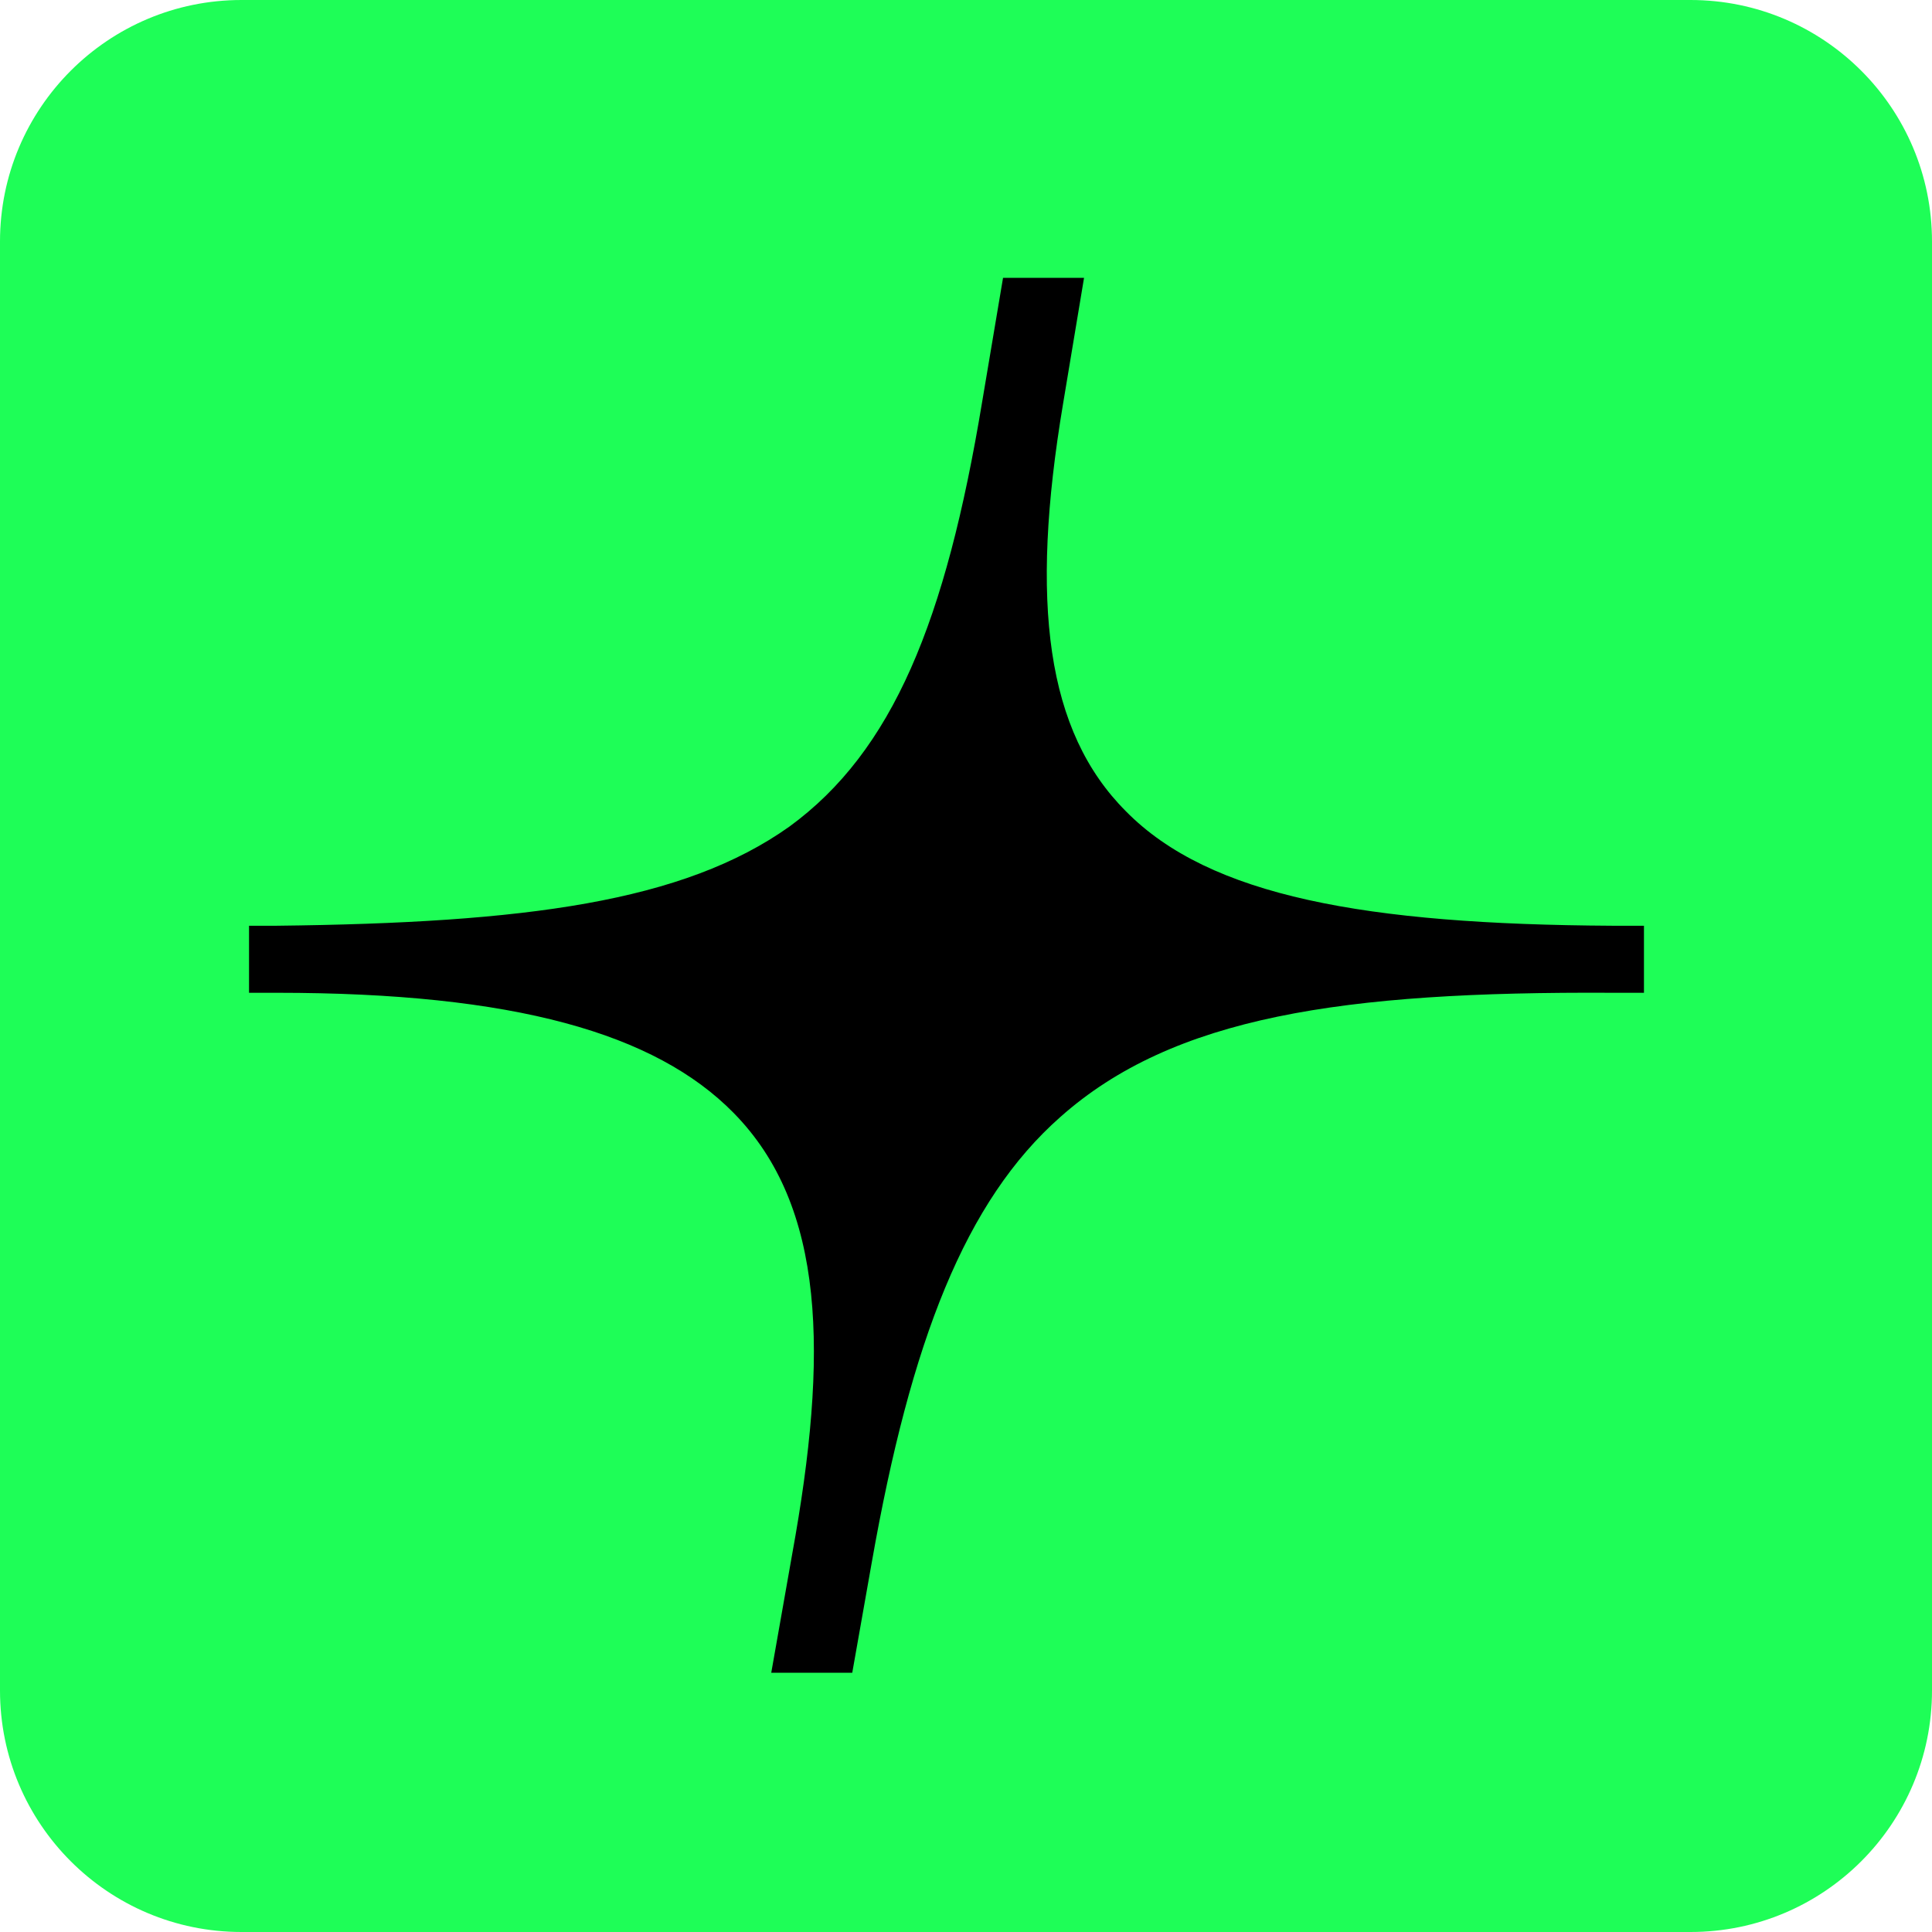
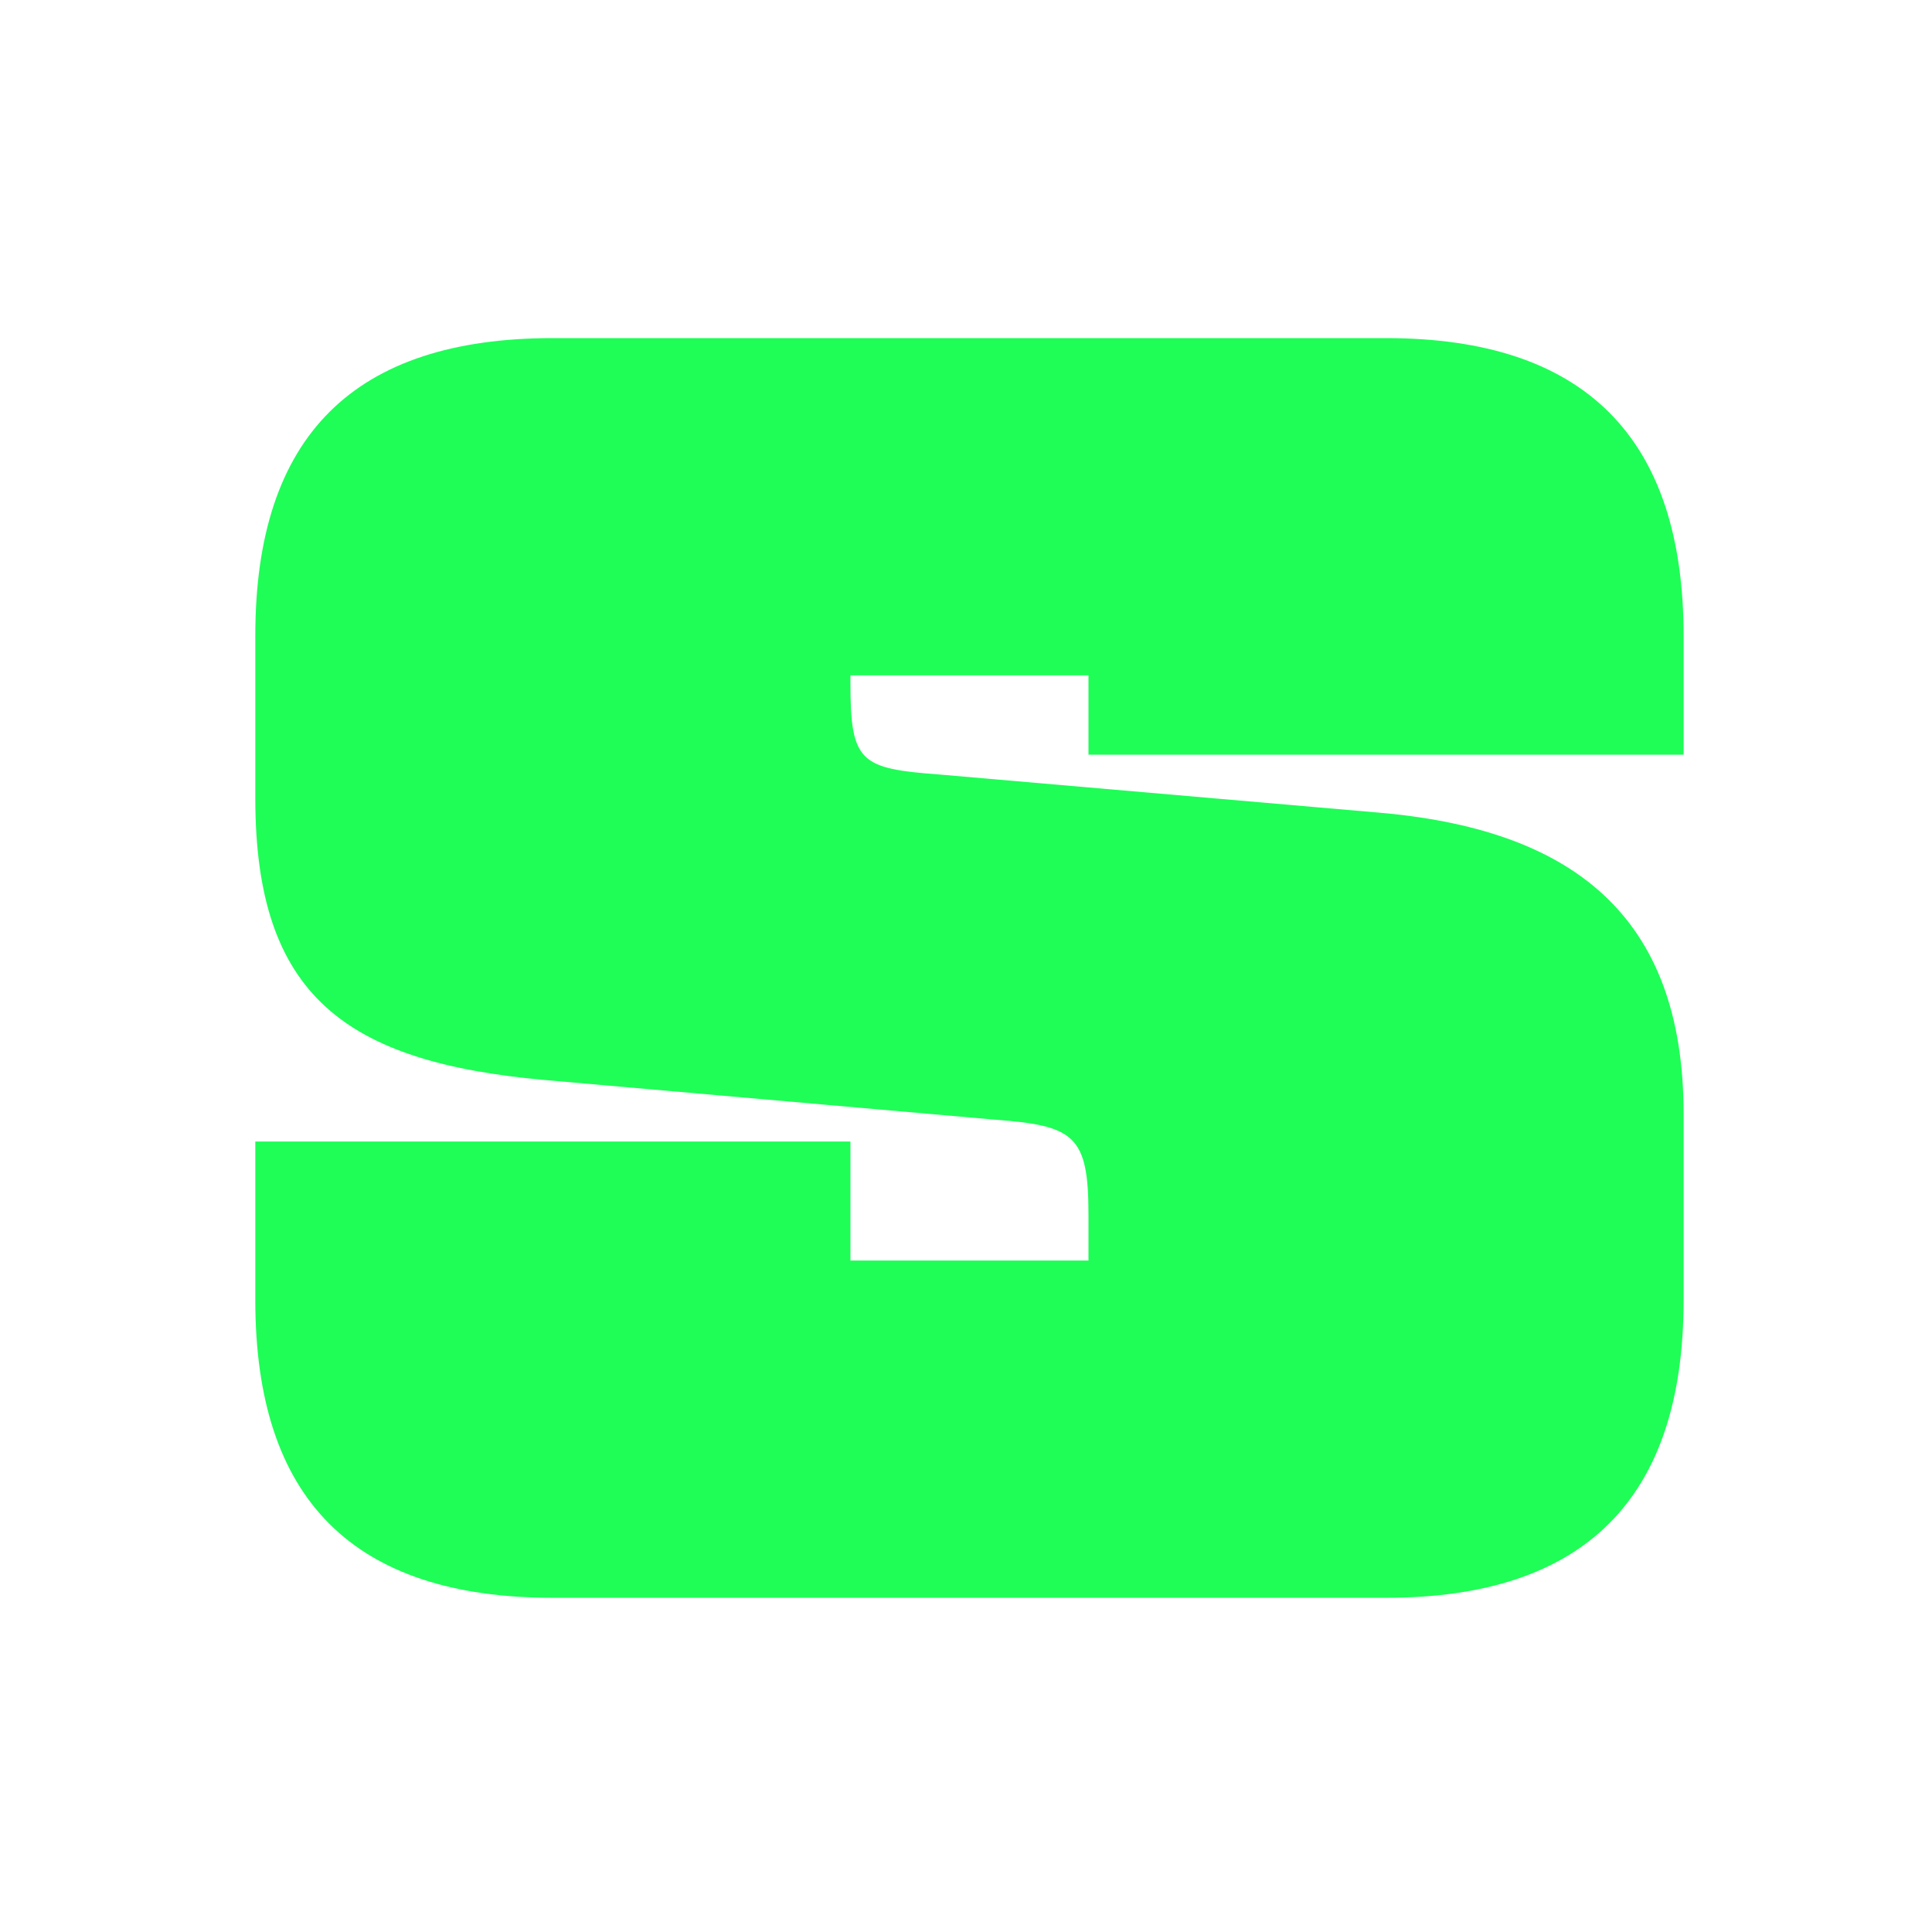
- <svg xmlns="http://www.w3.org/2000/svg" viewBox="0 0 32.39 32.39" role="img" aria-label="Spacefast">
-   <rect width="32.39" height="32.39" rx="4.049" fill="#1efe57" />
-   <path fill="#000000" d="M18.174 4.658L17.823 6.765C17.261 10.113 17.542 12.266 18.876 13.601C20.28 15.029 22.902 15.497 27.023 15.52H27.561V16.644H27.023C22.504 16.62 19.672 17.042 17.776 18.727C16.184 20.132 15.271 22.473 14.615 26.195L14.288 28.044H12.93L13.281 26.055C13.89 22.707 13.843 20.226 12.298 18.657C10.987 17.323 8.623 16.644 4.643 16.644H4.175V15.52H4.643C8.81 15.473 11.455 15.122 13.234 13.858C14.967 12.594 15.856 10.417 16.465 6.742L16.816 4.658H18.174Z" />
+ <svg xmlns="http://www.w3.org/2000/svg" width="280" height="280" viewBox="0 0 280 280" fill="none" role="img" aria-label="Spacefast">
+   <path fill="#1EFE57" d="M144.237 162.275L78.975 156.525C50.225 153.938 37 144.45 37 115.7L37 92.125C37 63.087 51.375 49 80.125 49L200.875 49C229.625 49 244 63.375 244 92.125V109.375H157.75V97.875L123.25 97.875V99.025C123.25 110.525 124.687 111.388 136.188 112.25L199.15 117.713C227.9 120.013 244 132.663 244 161.413V188.438C244 217.188 229.625 231.563 200.875 231.563L80.125 231.563C51.087 231.563 37 217.188 37 188.438V165.438H123.25L123.25 182.688L157.75 182.688L157.75 176.075C157.75 164.575 155.738 163.138 144.237 162.275Z" />
</svg>
